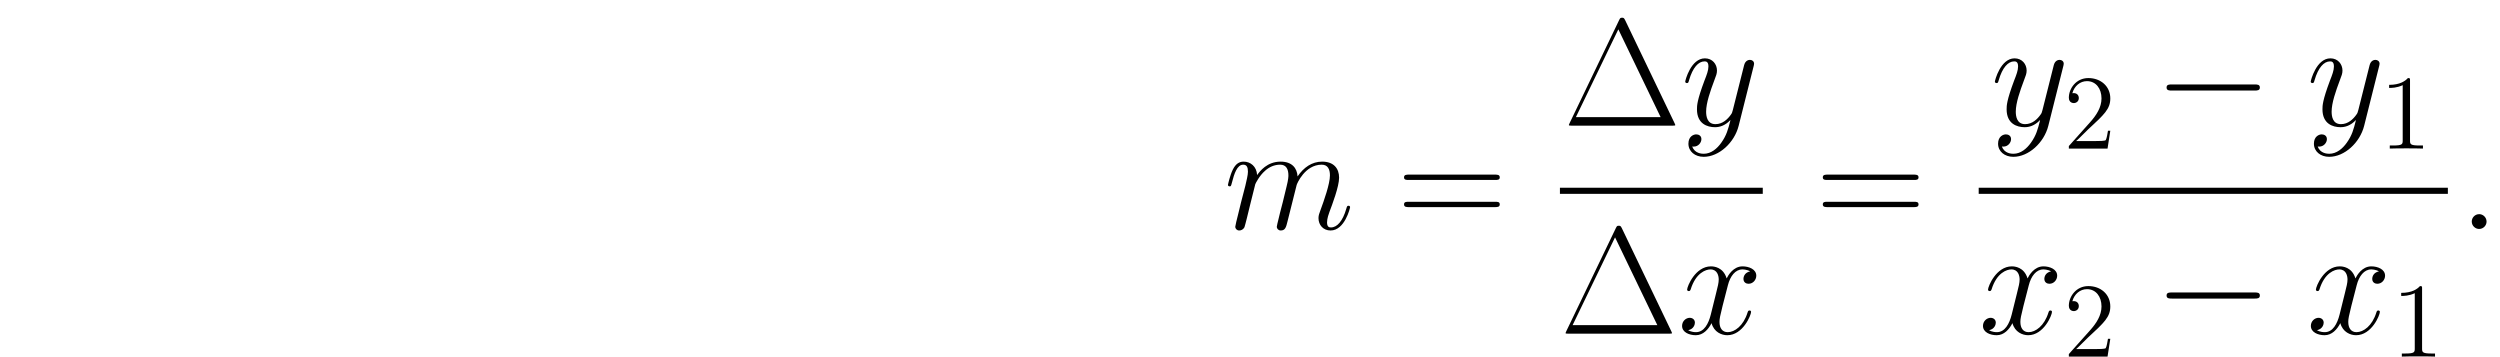
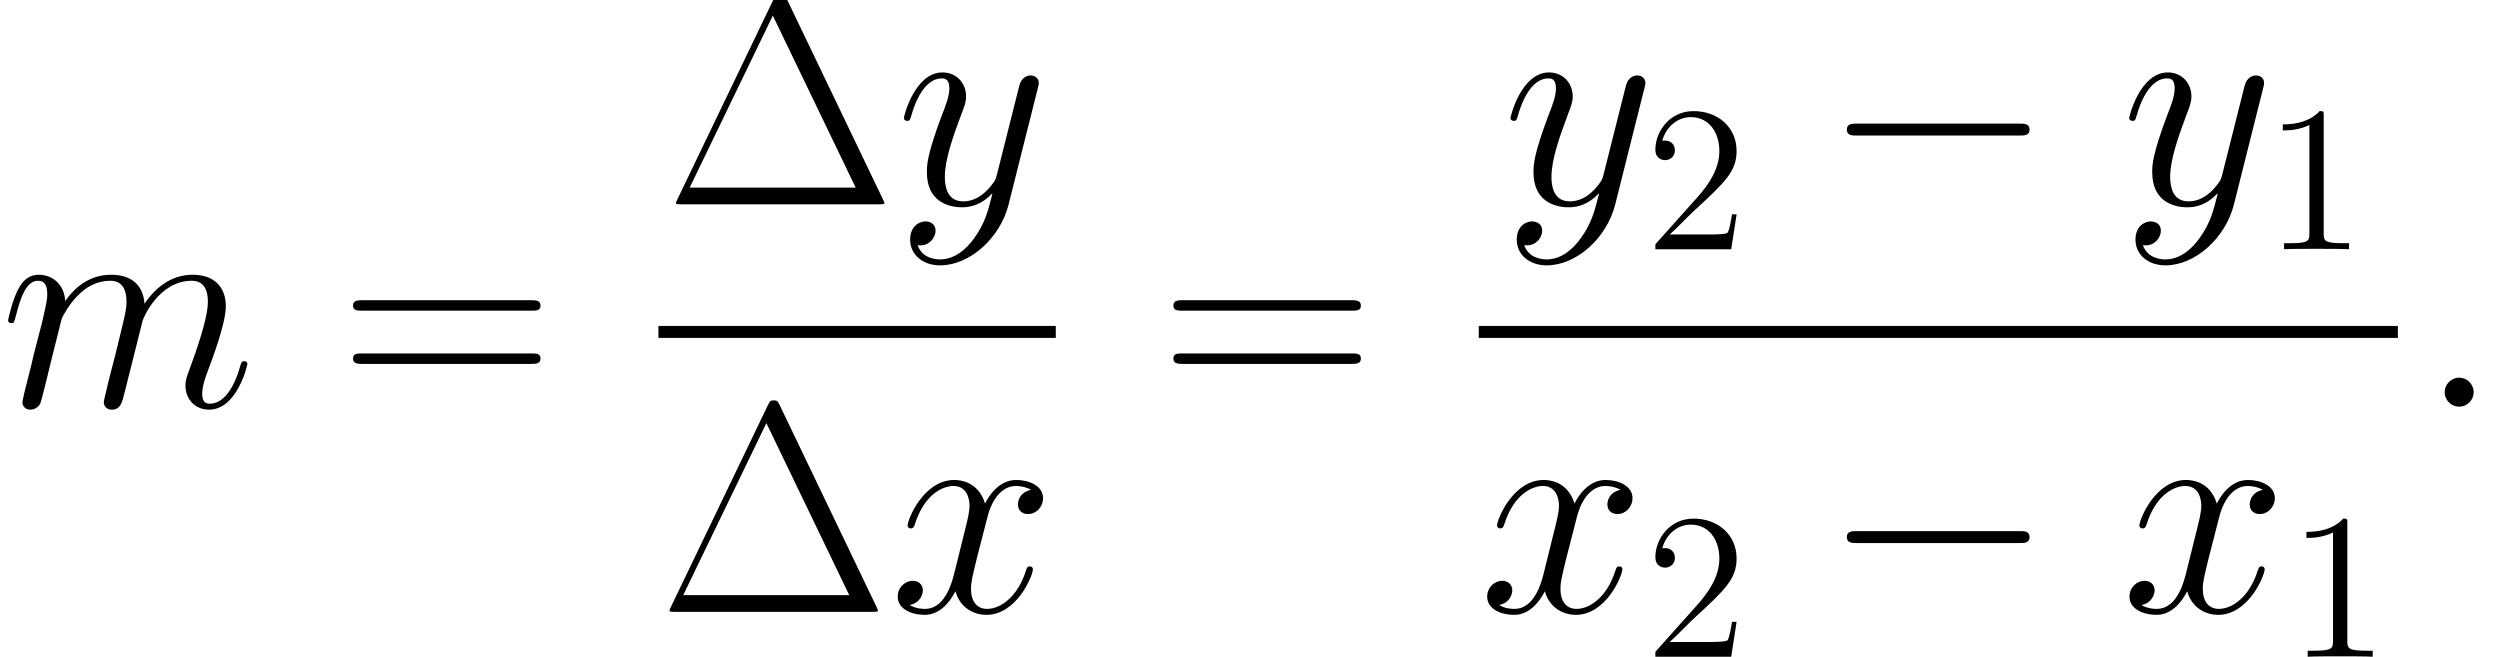
- <svg xmlns="http://www.w3.org/2000/svg" xmlns:ns1="https://github.com/Quansight/pearu-sandbox/latex_in_markdown/" xmlns:xlink="http://www.w3.org/1999/xlink" height="40.207pt" version="1.1" viewBox="23.686 73.308 281.885 40.207" width="281.885pt" ns1:baseline="38.7953">
+ <svg xmlns="http://www.w3.org/2000/svg" xmlns:ns1="https://github.com/Quansight/pearu-sandbox/latex_in_markdown/" xmlns:xlink="http://www.w3.org/1999/xlink" height="37.799pt" version="1.1" viewBox="161.677 75.716 143.894 37.799" width="143.894pt" ns1:baseline="14.391299999999994">
  <defs>
-     <path d="M11.345 -3.96C11.638 -3.96 11.947 -3.96 11.947 -4.304S11.638 -4.648 11.345 -4.648H2.031C1.739 -4.648 1.429 -4.648 1.429 -4.304S1.739 -3.96 2.031 -3.96H11.345Z" id="g0-0" />
-     <path d="M3.168 -0.826C3.168 -1.326 2.754 -1.67 2.341 -1.67C1.842 -1.67 1.498 -1.257 1.498 -0.844C1.498 -0.344 1.911 0 2.324 0C2.823 0 3.168 -0.413 3.168 -0.826Z" id="g1-58" />
-     <path d="M3.546 -5.044C3.581 -5.147 4.011 -6.008 4.648 -6.559C5.096 -6.972 5.681 -7.248 6.353 -7.248C7.041 -7.248 7.282 -6.731 7.282 -6.043C7.282 -5.939 7.282 -5.595 7.076 -4.786L6.645 -3.013C6.507 -2.496 6.18 -1.222 6.146 -1.033C6.077 -0.775 5.974 -0.327 5.974 -0.258C5.974 -0.017 6.163 0.172 6.421 0.172C6.938 0.172 7.024 -0.224 7.179 -0.844L8.212 -4.958C8.246 -5.096 9.141 -7.248 11.035 -7.248C11.724 -7.248 11.965 -6.731 11.965 -6.043C11.965 -5.079 11.293 -3.202 10.915 -2.169C10.76 -1.756 10.674 -1.532 10.674 -1.222C10.674 -0.448 11.207 0.172 12.034 0.172C13.635 0.172 14.237 -2.359 14.237 -2.462C14.237 -2.548 14.168 -2.617 14.065 -2.617C13.91 -2.617 13.893 -2.565 13.807 -2.272C13.411 -0.895 12.774 -0.172 12.085 -0.172C11.913 -0.172 11.638 -0.189 11.638 -0.74C11.638 -1.188 11.844 -1.739 11.913 -1.928C12.223 -2.754 12.998 -4.786 12.998 -5.784C12.998 -6.817 12.395 -7.592 11.087 -7.592C9.933 -7.592 9.004 -6.938 8.315 -5.922C8.263 -6.852 7.695 -7.592 6.404 -7.592C4.872 -7.592 4.063 -6.507 3.753 -6.077C3.701 -7.058 2.995 -7.592 2.238 -7.592C1.739 -7.592 1.343 -7.351 1.016 -6.697C0.706 -6.077 0.465 -5.027 0.465 -4.958S0.534 -4.803 0.654 -4.803C0.792 -4.803 0.809 -4.82 0.912 -5.216C1.171 -6.232 1.498 -7.248 2.186 -7.248C2.582 -7.248 2.72 -6.972 2.72 -6.456C2.72 -6.077 2.548 -5.406 2.427 -4.872L1.945 -3.013C1.876 -2.686 1.687 -1.911 1.601 -1.601C1.481 -1.153 1.291 -0.344 1.291 -0.258C1.291 -0.017 1.481 0.172 1.739 0.172C1.945 0.172 2.186 0.069 2.324 -0.189C2.359 -0.275 2.513 -0.878 2.6 -1.222L2.978 -2.772L3.546 -5.044Z" id="g1-109" />
-     <path d="M8.16 -7.024C7.609 -6.921 7.403 -6.507 7.403 -6.18C7.403 -5.767 7.73 -5.629 7.971 -5.629C8.487 -5.629 8.849 -6.077 8.849 -6.542C8.849 -7.265 8.022 -7.592 7.299 -7.592C6.249 -7.592 5.664 -6.559 5.509 -6.232C5.113 -7.523 4.046 -7.592 3.736 -7.592C1.98 -7.592 1.05 -5.337 1.05 -4.958C1.05 -4.889 1.119 -4.803 1.24 -4.803C1.377 -4.803 1.412 -4.906 1.446 -4.975C2.031 -6.886 3.185 -7.248 3.684 -7.248C4.459 -7.248 4.614 -6.525 4.614 -6.111C4.614 -5.733 4.51 -5.337 4.304 -4.51L3.719 -2.152C3.46 -1.119 2.961 -0.172 2.049 -0.172C1.963 -0.172 1.532 -0.172 1.171 -0.396C1.79 -0.516 1.928 -1.033 1.928 -1.24C1.928 -1.584 1.67 -1.79 1.343 -1.79C0.93 -1.79 0.482 -1.429 0.482 -0.878C0.482 -0.155 1.291 0.172 2.031 0.172C2.858 0.172 3.443 -0.482 3.805 -1.188C4.08 -0.172 4.941 0.172 5.578 0.172C7.334 0.172 8.263 -2.083 8.263 -2.462C8.263 -2.548 8.195 -2.617 8.091 -2.617C7.936 -2.617 7.919 -2.531 7.867 -2.393C7.403 -0.878 6.404 -0.172 5.629 -0.172C5.027 -0.172 4.7 -0.62 4.7 -1.326C4.7 -1.704 4.769 -1.98 5.044 -3.116L5.647 -5.457C5.905 -6.49 6.49 -7.248 7.282 -7.248C7.317 -7.248 7.799 -7.248 8.16 -7.024Z" id="g1-120" />
-     <path d="M4.528 1.928C4.063 2.582 3.391 3.168 2.548 3.168C2.341 3.168 1.515 3.133 1.257 2.341C1.308 2.359 1.394 2.359 1.429 2.359C1.945 2.359 2.29 1.911 2.29 1.515S1.963 0.981 1.704 0.981C1.429 0.981 0.826 1.188 0.826 2.031C0.826 2.909 1.567 3.512 2.548 3.512C4.269 3.512 6.008 1.928 6.49 0.017L8.177 -6.697C8.195 -6.783 8.229 -6.886 8.229 -6.989C8.229 -7.248 8.022 -7.42 7.764 -7.42C7.609 -7.42 7.248 -7.351 7.11 -6.835L5.836 -1.773C5.75 -1.463 5.75 -1.429 5.612 -1.24C5.268 -0.757 4.7 -0.172 3.873 -0.172C2.909 -0.172 2.823 -1.119 2.823 -1.584C2.823 -2.565 3.288 -3.891 3.753 -5.13C3.942 -5.629 4.046 -5.87 4.046 -6.215C4.046 -6.938 3.529 -7.592 2.686 -7.592C1.102 -7.592 0.465 -5.096 0.465 -4.958C0.465 -4.889 0.534 -4.803 0.654 -4.803C0.809 -4.803 0.826 -4.872 0.895 -5.113C1.308 -6.559 1.963 -7.248 2.634 -7.248C2.789 -7.248 3.082 -7.248 3.082 -6.68C3.082 -6.232 2.892 -5.733 2.634 -5.079C1.79 -2.823 1.79 -2.255 1.79 -1.842C1.79 -0.207 2.961 0.172 3.822 0.172C4.321 0.172 4.941 0.017 5.543 -0.62L5.561 -0.603C5.302 0.413 5.13 1.085 4.528 1.928Z" id="g1-121" />
-     <path d="M3.443 -7.663C3.443 -7.938 3.443 -7.95 3.204 -7.95C2.917 -7.627 2.319 -7.185 1.088 -7.185V-6.838C1.363 -6.838 1.961 -6.838 2.618 -7.149V-0.921C2.618 -0.49 2.582 -0.347 1.53 -0.347H1.16V0C1.482 -0.024 2.642 -0.024 3.037 -0.024S4.579 -0.024 4.902 0V-0.347H4.531C3.479 -0.347 3.443 -0.49 3.443 -0.921V-7.663Z" id="g2-49" />
-     <path d="M5.26 -2.008H4.997C4.961 -1.805 4.866 -1.148 4.746 -0.956C4.663 -0.849 3.981 -0.849 3.622 -0.849H1.411C1.734 -1.124 2.463 -1.889 2.774 -2.176C4.591 -3.85 5.26 -4.471 5.26 -5.655C5.26 -7.03 4.172 -7.95 2.786 -7.95S0.586 -6.767 0.586 -5.738C0.586 -5.129 1.112 -5.129 1.148 -5.129C1.399 -5.129 1.71 -5.308 1.71 -5.691C1.71 -6.025 1.482 -6.253 1.148 -6.253C1.04 -6.253 1.016 -6.253 0.98 -6.241C1.207 -7.054 1.853 -7.603 2.63 -7.603C3.646 -7.603 4.268 -6.755 4.268 -5.655C4.268 -4.639 3.682 -3.754 3.001 -2.989L0.586 -0.287V0H4.949L5.26 -2.008Z" id="g2-50" />
-     <path d="M6.989 -11.879C6.852 -12.171 6.783 -12.171 6.645 -12.171C6.439 -12.171 6.421 -12.137 6.301 -11.896L0.723 -0.293C0.706 -0.258 0.637 -0.103 0.637 -0.086C0.637 -0.017 0.654 0 0.964 0H12.309C12.619 0 12.636 -0.017 12.636 -0.086C12.636 -0.103 12.567 -0.258 12.55 -0.293L6.989 -11.879ZM6.215 -10.863L10.983 -0.964H1.429L6.215 -10.863Z" id="g3-1" />
-     <path d="M2.858 -0.706C2.858 -1.136 2.513 -1.412 2.152 -1.412C1.808 -1.412 1.446 -1.136 1.446 -0.706S1.79 0 2.152 0C2.496 0 2.858 -0.275 2.858 -0.706Z" id="g3-46" />
-     <path d="M11.069 -5.526C11.328 -5.526 11.586 -5.526 11.586 -5.819C11.586 -6.129 11.293 -6.129 11.001 -6.129H1.377C1.085 -6.129 0.792 -6.129 0.792 -5.819C0.792 -5.526 1.05 -5.526 1.308 -5.526H11.069ZM11.001 -2.462C11.293 -2.462 11.586 -2.462 11.586 -2.772C11.586 -3.064 11.328 -3.064 11.069 -3.064H1.308C1.05 -3.064 0.792 -3.064 0.792 -2.772C0.792 -2.462 1.085 -2.462 1.377 -2.462H11.001Z" id="g3-61" />
+     <path d="m11.345 -3.96c0.293 0 0.603 0 0.603 -0.344s-0.31 -0.344 -0.603 -0.344h-9.314c-0.293 0 -0.603 0 -0.603 0.344s0.31 0.344 0.603 0.344h9.314z" id="g0-0" />
+     <path d="m3.168 -0.826c0 -0.499 -0.413 -0.844 -0.826 -0.844c-0.499 0 -0.844 0.413 -0.844 0.826c0 0.499 0.413 0.844 0.826 0.844c0.499 0 0.844 -0.413 0.844 -0.826z" id="g1-58" />
+     <path d="m3.546 -5.044c0.034 -0.103 0.465 -0.964 1.102 -1.515c0.448 -0.413 1.033 -0.689 1.704 -0.689c0.689 0 0.93 0.516 0.93 1.205c0 0.103 0 0.448 -0.207 1.257l-0.43 1.773c-0.138 0.516 -0.465 1.79 -0.499 1.98c-0.069 0.258 -0.172 0.706 -0.172 0.775c0 0.241 0.189 0.43 0.448 0.43c0.516 0 0.603 -0.396 0.757 -1.016l1.033 -4.114c0.034 -0.138 0.93 -2.29 2.823 -2.29c0.689 0 0.93 0.516 0.93 1.205c0 0.964 -0.671 2.841 -1.05 3.873c-0.155 0.413 -0.241 0.637 -0.241 0.947c0 0.775 0.534 1.394 1.36 1.394c1.601 0 2.204 -2.531 2.204 -2.634c0 -0.086 -0.069 -0.155 -0.172 -0.155c-0.155 0 -0.172 0.052 -0.258 0.344c-0.396 1.377 -1.033 2.1 -1.722 2.1c-0.172 0 -0.448 -0.017 -0.448 -0.568c0 -0.448 0.207 -0.998 0.275 -1.188c0.31 -0.826 1.085 -2.858 1.085 -3.856c0 -1.033 -0.603 -1.808 -1.911 -1.808c-1.153 0 -2.083 0.654 -2.772 1.67c-0.052 -0.93 -0.62 -1.67 -1.911 -1.67c-1.532 0 -2.341 1.085 -2.651 1.515c-0.052 -0.981 -0.757 -1.515 -1.515 -1.515c-0.499 0 -0.895 0.241 -1.222 0.895c-0.31 0.62 -0.551 1.67 -0.551 1.739s0.069 0.155 0.189 0.155c0.138 0 0.155 -0.017 0.258 -0.413c0.258 -1.016 0.585 -2.031 1.274 -2.031c0.396 0 0.534 0.275 0.534 0.792c0 0.379 -0.172 1.05 -0.293 1.584l-0.482 1.859c-0.069 0.327 -0.258 1.102 -0.344 1.412c-0.121 0.448 -0.31 1.257 -0.31 1.343c0 0.241 0.189 0.43 0.448 0.43c0.207 0 0.448 -0.103 0.585 -0.362c0.034 -0.086 0.189 -0.689 0.275 -1.033l0.379 -1.549l0.568 -2.272z" id="g1-109" />
+     <path d="m8.16 -7.024c-0.551 0.103 -0.757 0.516 -0.757 0.844c0 0.413 0.327 0.551 0.568 0.551c0.516 0 0.878 -0.448 0.878 -0.912c0 -0.723 -0.826 -1.05 -1.549 -1.05c-1.05 0 -1.635 1.033 -1.79 1.36c-0.396 -1.291 -1.463 -1.36 -1.773 -1.36c-1.756 0 -2.686 2.255 -2.686 2.634c0 0.069 0.069 0.155 0.189 0.155c0.138 0 0.172 -0.103 0.207 -0.172c0.585 -1.911 1.739 -2.272 2.238 -2.272c0.775 0 0.93 0.723 0.93 1.136c0 0.379 -0.103 0.775 -0.31 1.601l-0.585 2.359c-0.258 1.033 -0.757 1.98 -1.67 1.98c-0.086 0 -0.516 0 -0.878 -0.224c0.62 -0.121 0.757 -0.637 0.757 -0.844c0 -0.344 -0.258 -0.551 -0.585 -0.551c-0.413 0 -0.861 0.362 -0.861 0.912c0 0.723 0.809 1.05 1.549 1.05c0.826 0 1.412 -0.654 1.773 -1.36c0.275 1.016 1.136 1.36 1.773 1.36c1.756 0 2.686 -2.255 2.686 -2.634c0 -0.086 -0.069 -0.155 -0.172 -0.155c-0.155 0 -0.172 0.086 -0.224 0.224c-0.465 1.515 -1.463 2.221 -2.238 2.221c-0.603 0 -0.93 -0.448 -0.93 -1.153c0 -0.379 0.069 -0.654 0.344 -1.79l0.603 -2.341c0.258 -1.033 0.844 -1.79 1.635 -1.79c0.034 0 0.516 0 0.878 0.224z" id="g1-120" />
+     <path d="m4.528 1.928c-0.465 0.654 -1.136 1.24 -1.98 1.24c-0.207 0 -1.033 -0.034 -1.291 -0.826c0.052 0.017 0.138 0.017 0.172 0.017c0.516 0 0.861 -0.448 0.861 -0.844s-0.327 -0.534 -0.585 -0.534c-0.275 0 -0.878 0.207 -0.878 1.05c0 0.878 0.74 1.481 1.722 1.481c1.722 0 3.46 -1.584 3.942 -3.495l1.687 -6.714c0.017 -0.086 0.052 -0.189 0.052 -0.293c0 -0.258 -0.207 -0.43 -0.465 -0.43c-0.155 0 -0.516 0.069 -0.654 0.585l-1.274 5.061c-0.086 0.31 -0.086 0.344 -0.224 0.534c-0.344 0.482 -0.912 1.067 -1.739 1.067c-0.964 0 -1.05 -0.947 -1.05 -1.412c0 -0.981 0.465 -2.307 0.93 -3.546c0.189 -0.499 0.293 -0.74 0.293 -1.085c0 -0.723 -0.516 -1.377 -1.36 -1.377c-1.584 0 -2.221 2.496 -2.221 2.634c0 0.069 0.069 0.155 0.189 0.155c0.155 0 0.172 -0.069 0.241 -0.31c0.413 -1.446 1.067 -2.135 1.739 -2.135c0.155 0 0.448 0 0.448 0.568c0 0.448 -0.189 0.947 -0.448 1.601c-0.844 2.255 -0.844 2.823 -0.844 3.236c0 1.635 1.171 2.014 2.031 2.014c0.499 0 1.119 -0.155 1.722 -0.792l0.017 0.017c-0.258 1.016 -0.43 1.687 -1.033 2.531z" id="g1-121" />
+     <path d="m3.443 -7.663c0 -0.275 0 -0.287 -0.239 -0.287c-0.287 0.323 -0.885 0.765 -2.116 0.765v0.347c0.275 0 0.873 0 1.53 -0.311v6.229c0 0.43 -0.036 0.574 -1.088 0.574h-0.371v0.347c0.323 -0.024 1.482 -0.024 1.877 -0.024s1.542 0 1.865 0.024v-0.347h-0.371c-1.052 0 -1.088 -0.143 -1.088 -0.574v-6.743z" id="g2-49" />
+     <path d="m5.26 -2.008h-0.263c-0.036 0.203 -0.132 0.861 -0.251 1.052c-0.084 0.108 -0.765 0.108 -1.124 0.108h-2.212c0.323 -0.275 1.052 -1.04 1.363 -1.327c1.817 -1.674 2.487 -2.295 2.487 -3.479c0 -1.375 -1.088 -2.295 -2.475 -2.295s-2.2 1.184 -2.2 2.212c0 0.61 0.526 0.61 0.562 0.61c0.251 0 0.562 -0.179 0.562 -0.562c0 -0.335 -0.227 -0.562 -0.562 -0.562c-0.108 0 -0.132 0 -0.167 0.012c0.227 -0.813 0.873 -1.363 1.65 -1.363c1.016 0 1.638 0.849 1.638 1.949c0 1.016 -0.586 1.901 -1.267 2.666l-2.415 2.702v0.287h4.364l0.311 -2.008z" id="g2-50" />
+     <path d="m6.989 -11.879c-0.138 -0.293 -0.207 -0.293 -0.344 -0.293c-0.207 0 -0.224 0.034 -0.344 0.275l-5.578 11.603c-0.017 0.034 -0.086 0.189 -0.086 0.207c0 0.069 0.017 0.086 0.327 0.086h11.345c0.31 0 0.327 -0.017 0.327 -0.086c0 -0.017 -0.069 -0.172 -0.086 -0.207l-5.561 -11.586zm-0.775 1.016l4.769 9.899h-9.555l4.786 -9.899z" id="g3-1" />
+     <path d="m11.069 -5.526c0.258 0 0.516 0 0.516 -0.293c0 -0.31 -0.293 -0.31 -0.585 -0.31h-9.623c-0.293 0 -0.585 0 -0.585 0.31c0 0.293 0.258 0.293 0.516 0.293h9.761zm-0.069 3.064c0.293 0 0.585 0 0.585 -0.31c0 -0.293 -0.258 -0.293 -0.516 -0.293h-9.761c-0.258 0 -0.516 0 -0.516 0.293c0 0.31 0.293 0.31 0.585 0.31h9.623z" id="g3-61" />
  </defs>
  <g id="page1">
    <use x="161.677" xlink:href="#g1-109" y="99.124" />
    <use x="181.204" xlink:href="#g3-61" y="99.124" />
    <use x="199.945" xlink:href="#g3-1" y="87.478" />
    <use x="213.236" xlink:href="#g1-121" y="87.478" />
    <rect height="0.689" width="22.871" x="199.574" y="94.476" />
    <use x="199.574" xlink:href="#g3-1" y="110.933" />
    <use x="212.865" xlink:href="#g1-120" y="110.933" />
    <use x="228.422" xlink:href="#g3-61" y="99.124" />
    <use x="248.151" xlink:href="#g1-121" y="87.478" />
    <use x="256.371" xlink:href="#g2-50" y="90.06" />
    <use x="266.547" xlink:href="#g0-0" y="87.478" />
    <use x="283.763" xlink:href="#g1-121" y="87.478" />
    <use x="291.982" xlink:href="#g2-49" y="90.06" />
    <rect height="0.689" width="52.901" x="246.792" y="94.476" />
    <use x="246.792" xlink:href="#g1-120" y="110.933" />
    <use x="256.371" xlink:href="#g2-50" y="113.515" />
    <use x="266.547" xlink:href="#g0-0" y="110.933" />
    <use x="283.763" xlink:href="#g1-120" y="110.933" />
    <use x="293.342" xlink:href="#g2-49" y="113.515" />
    <use x="300.888" xlink:href="#g1-58" y="99.124" />
  </g>
</svg>
